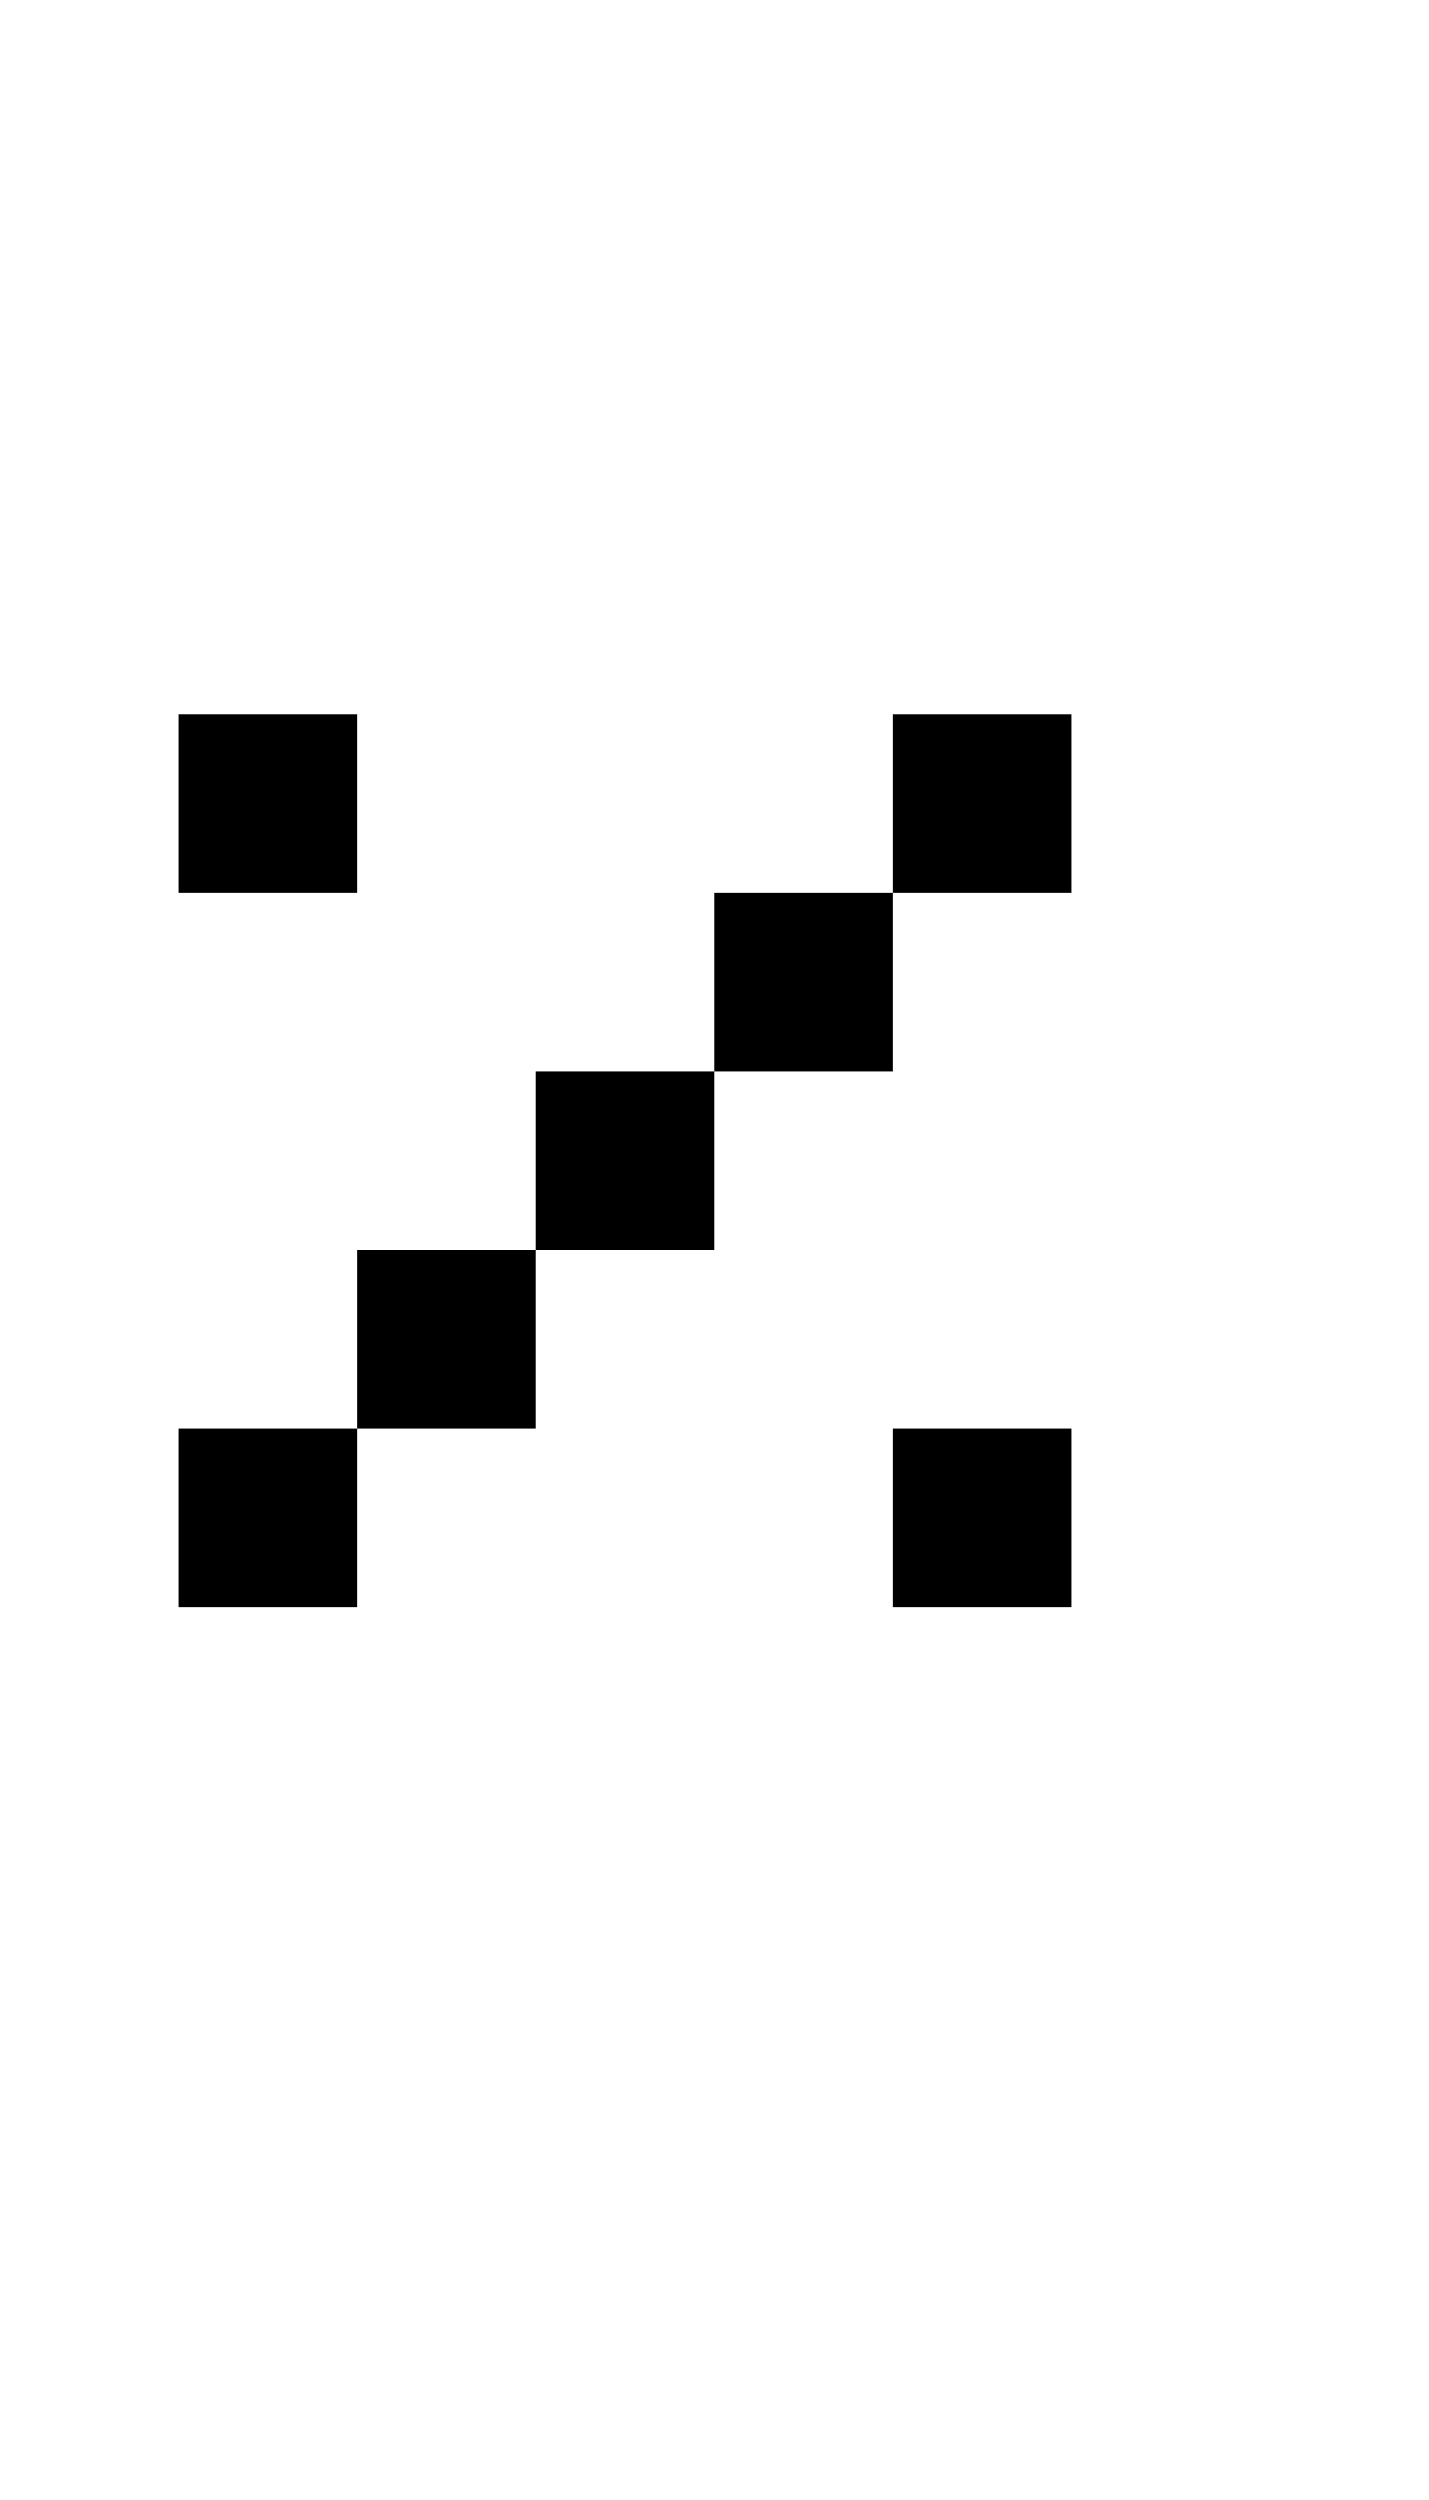
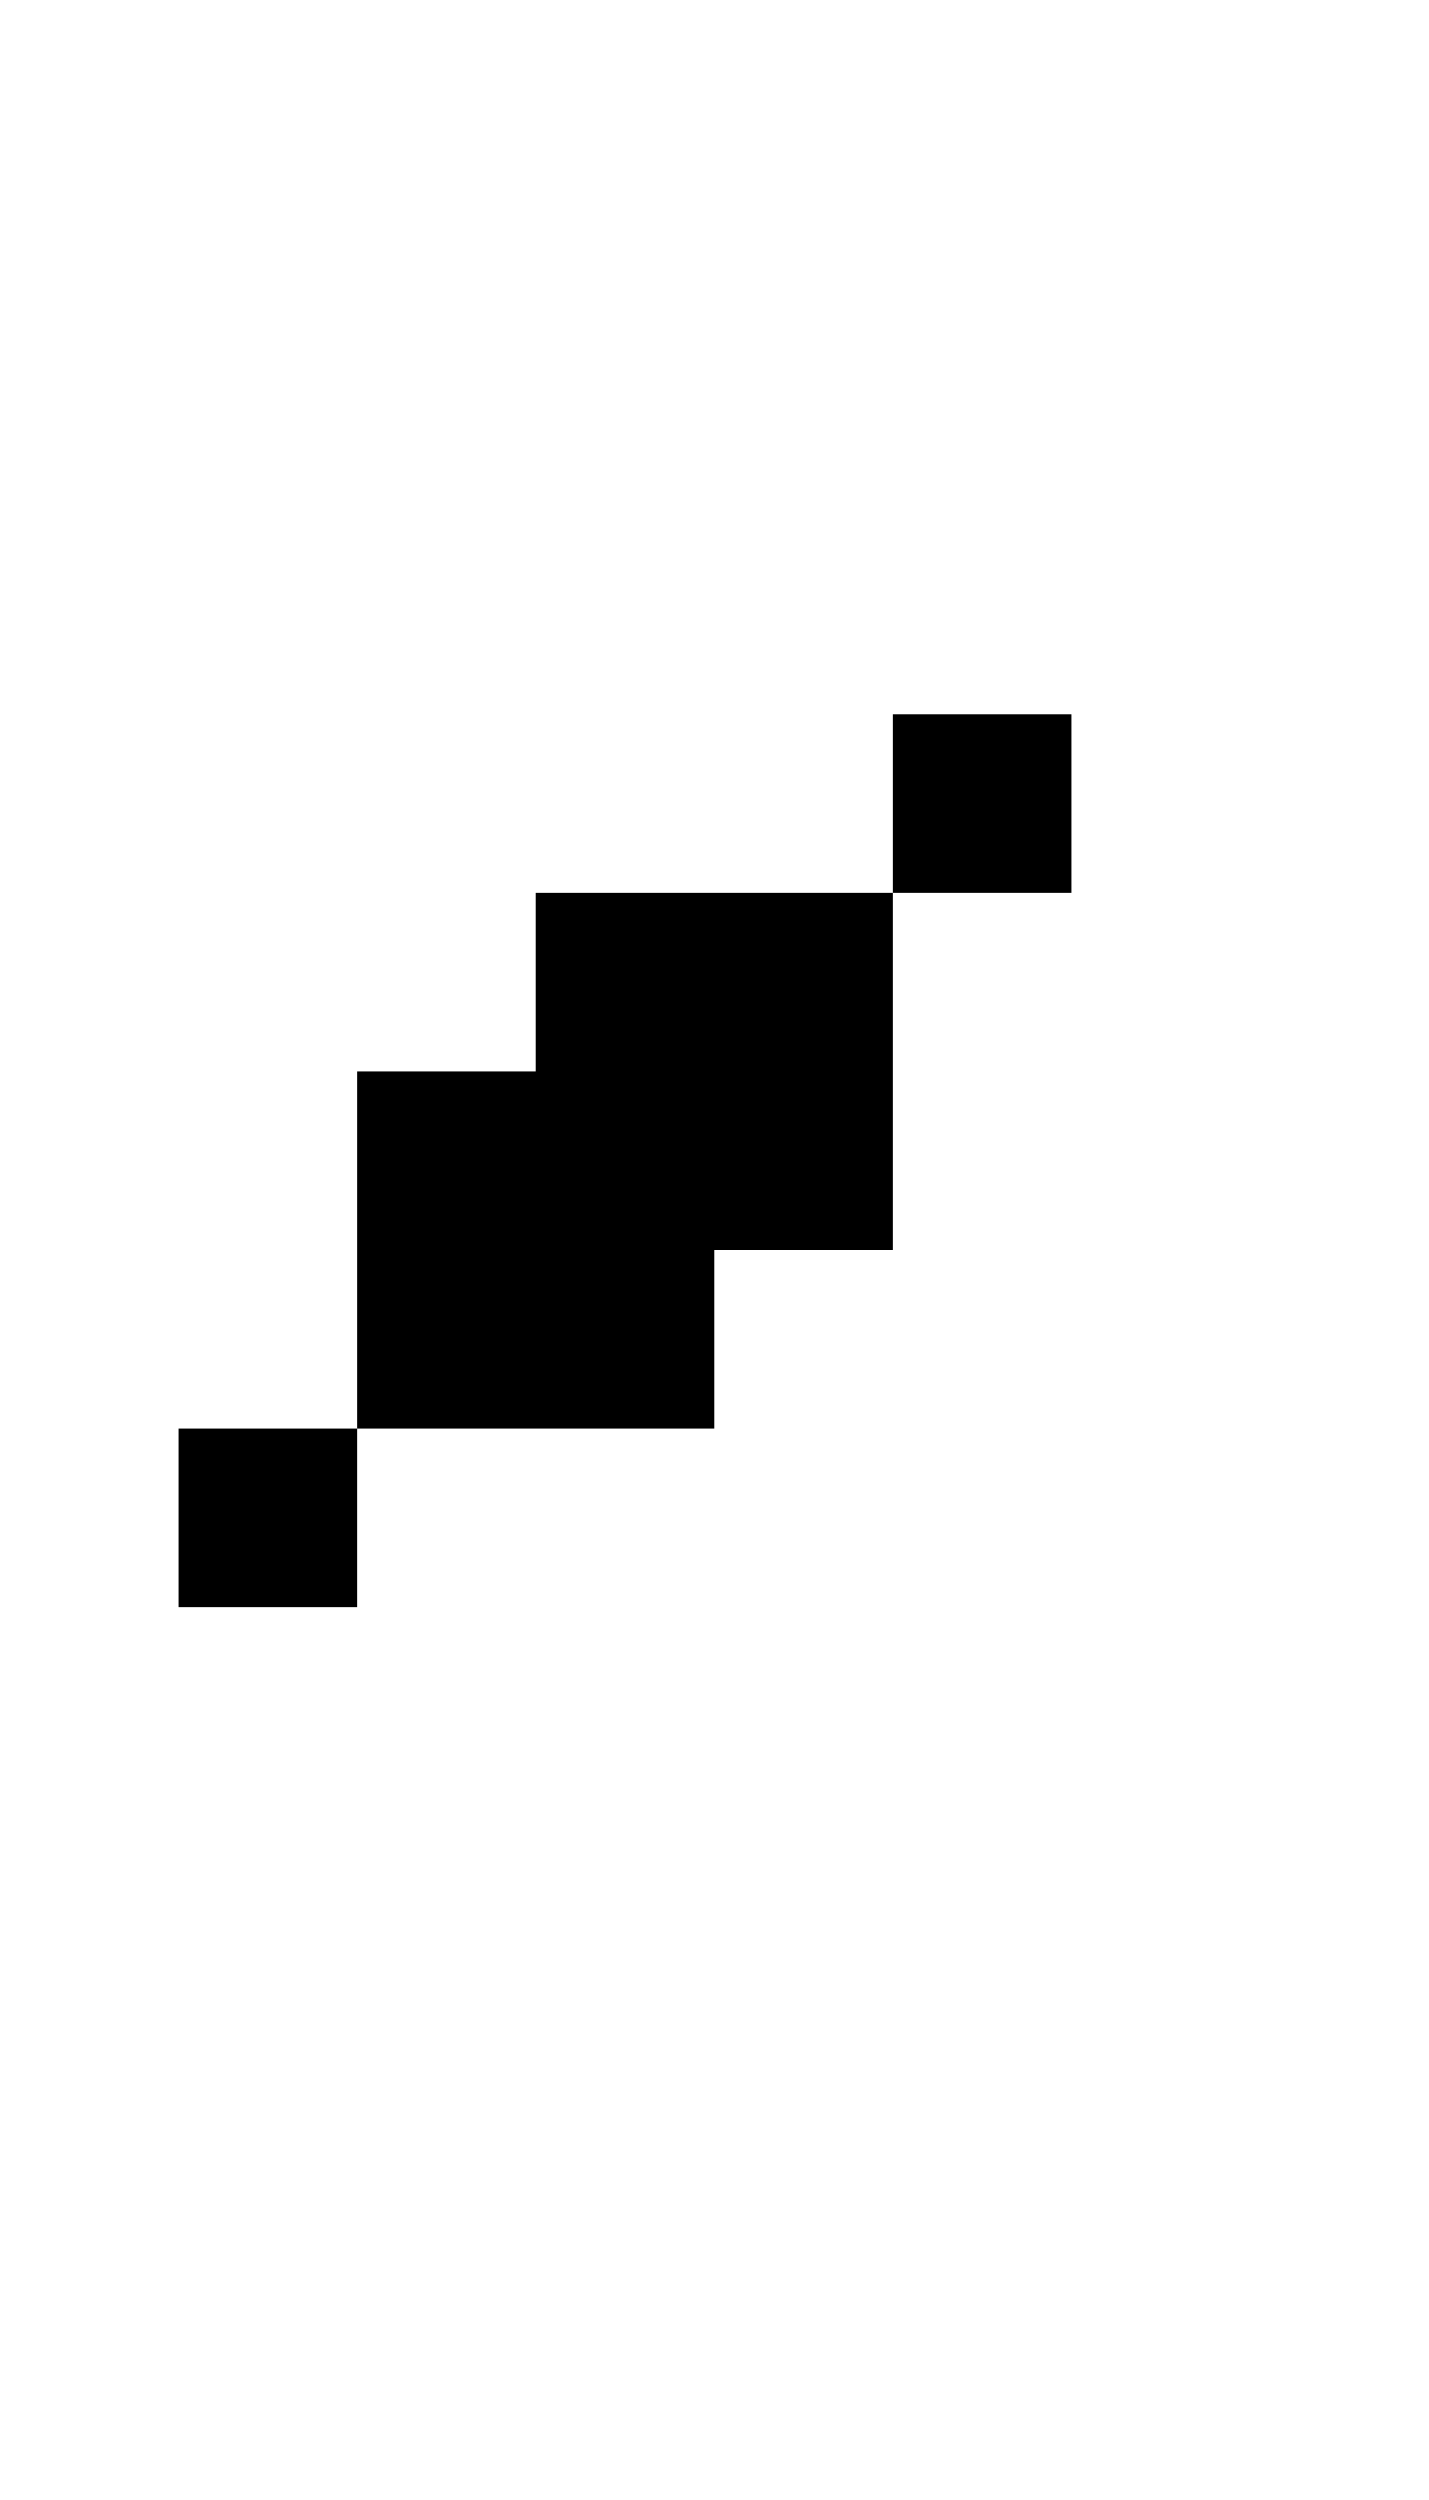
- <svg xmlns="http://www.w3.org/2000/svg" width="400" height="700">
-   <path d="M 50 200 L 50 250 L 100 250 L 100 200 L 50 200 z M 250 200 L 250 250 L 300 250 L 300 200 L 250 200 z M 250 250 L 200 250 L 200 300 L 250 300 L 250 250 z M 200 300 L 150 300 L 150 350 L 200 350 L 200 300 z M 150 350 L 100 350 L 100 400 L 150 400 L 150 350 z M 100 400 L 50 400 L 50 450 L 100 450 L 100 400 z M 250 400 L 250 450 L 300 450 L 300 400 L 250 400 z " />
+ <svg xmlns="http://www.w3.org/2000/svg" width="400" height="700" version="1.1" id="svg2">
+   <defs id="defs2" />
+   <path id="path1" d="M 250 200 L 250 250 L 300 250 L 300 200 L 250 200 z M 250 250 L 200 250 L 150 250 L 150 300 L 100 300 L 100 350 L 100 400 L 150 400 L 200 400 L 200 350 L 250 350 L 250 300 L 250 250 z M 100 400 L 50 400 L 50 450 L 100 450 L 100 400 z " />
</svg>
